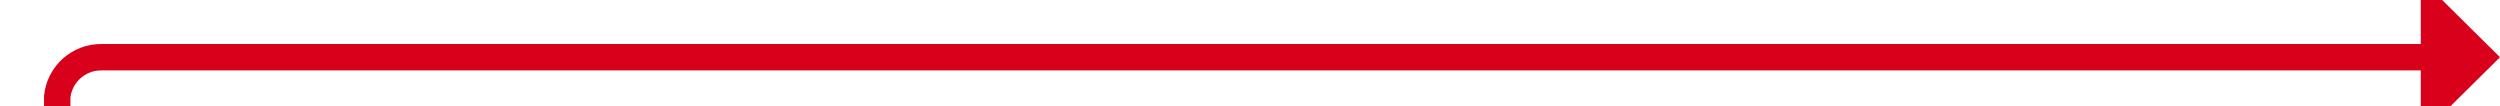
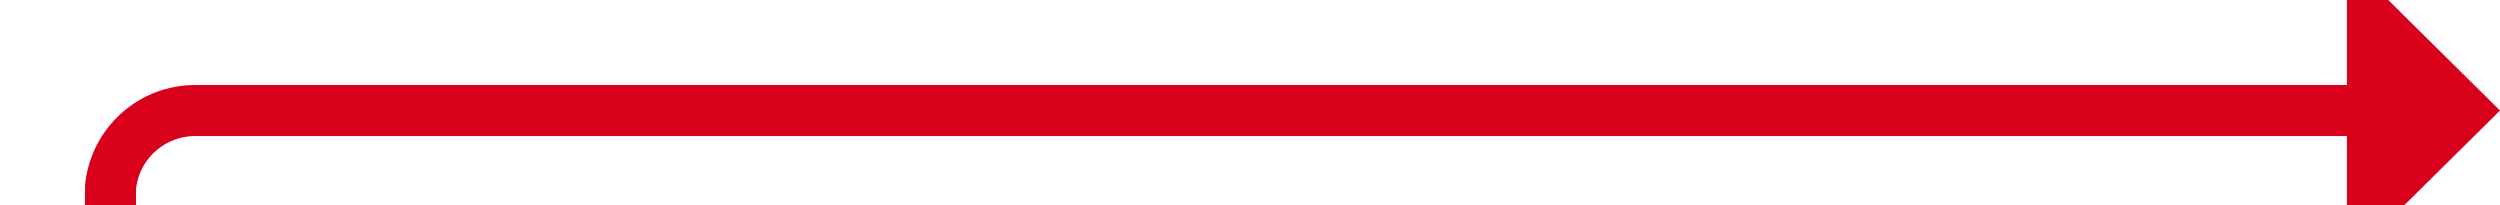
- <svg xmlns="http://www.w3.org/2000/svg" version="1.1" width="284px" height="12px" preserveAspectRatio="xMinYMid meet" viewBox="1074 199  284 10">
-   <path d="M 1080.5 662  L 1080.5 209  A 5 5 0 0 1 1085.5 204.5 L 1351 204.5  " stroke-width="3" stroke="#d9001b" fill="none" />
-   <path d="M 1349 213.4  L 1358 204.5  L 1349 195.6  L 1349 213.4  Z " fill-rule="nonzero" fill="#d9001b" stroke="none" />
+ <svg xmlns="http://www.w3.org/2000/svg" version="1.1" width="147px" height="12px" preserveAspectRatio="xMinYMid meet" viewBox="2190 647  147 10">
+   <path d="M 2196.5 704  L 2196.5 657  A 5 5 0 0 1 2201.5 652.5 L 2330 652.5  " stroke-width="3" stroke="#d9001b" fill="none" />
+   <path d="M 2328 661.4  L 2337 652.5  L 2328 643.6  L 2328 661.4  Z " fill-rule="nonzero" fill="#d9001b" stroke="none" />
</svg>
